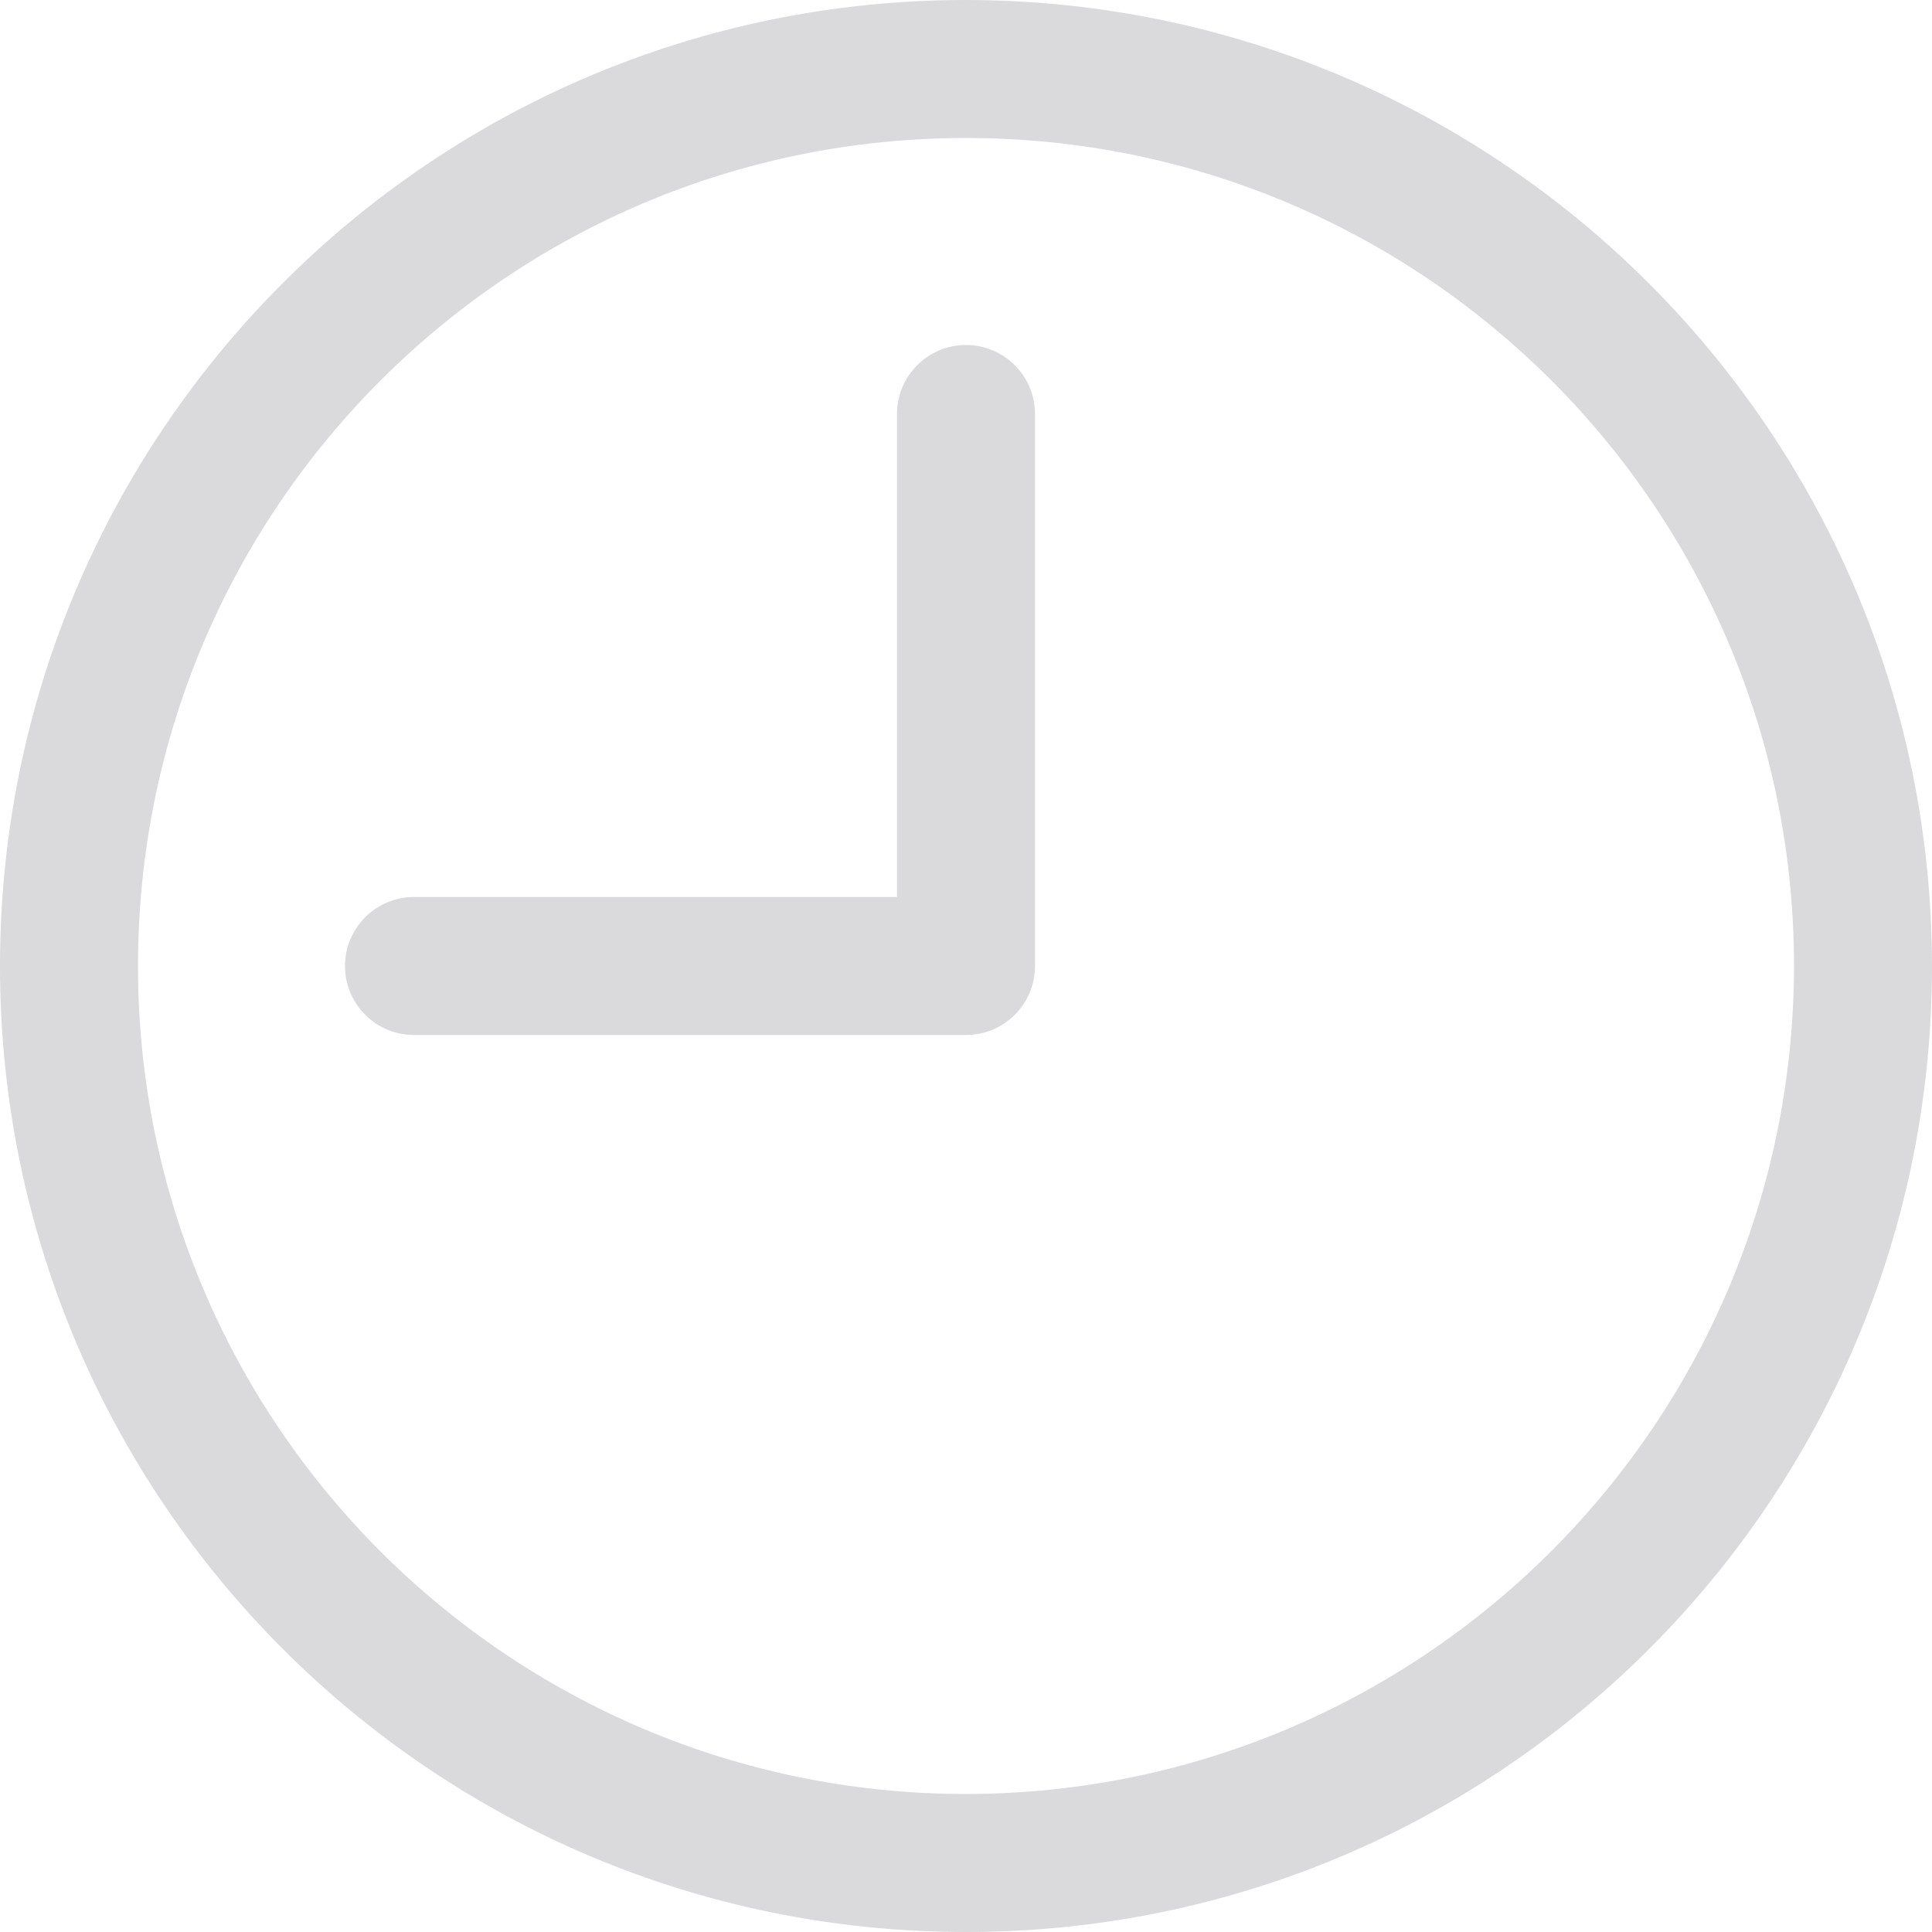
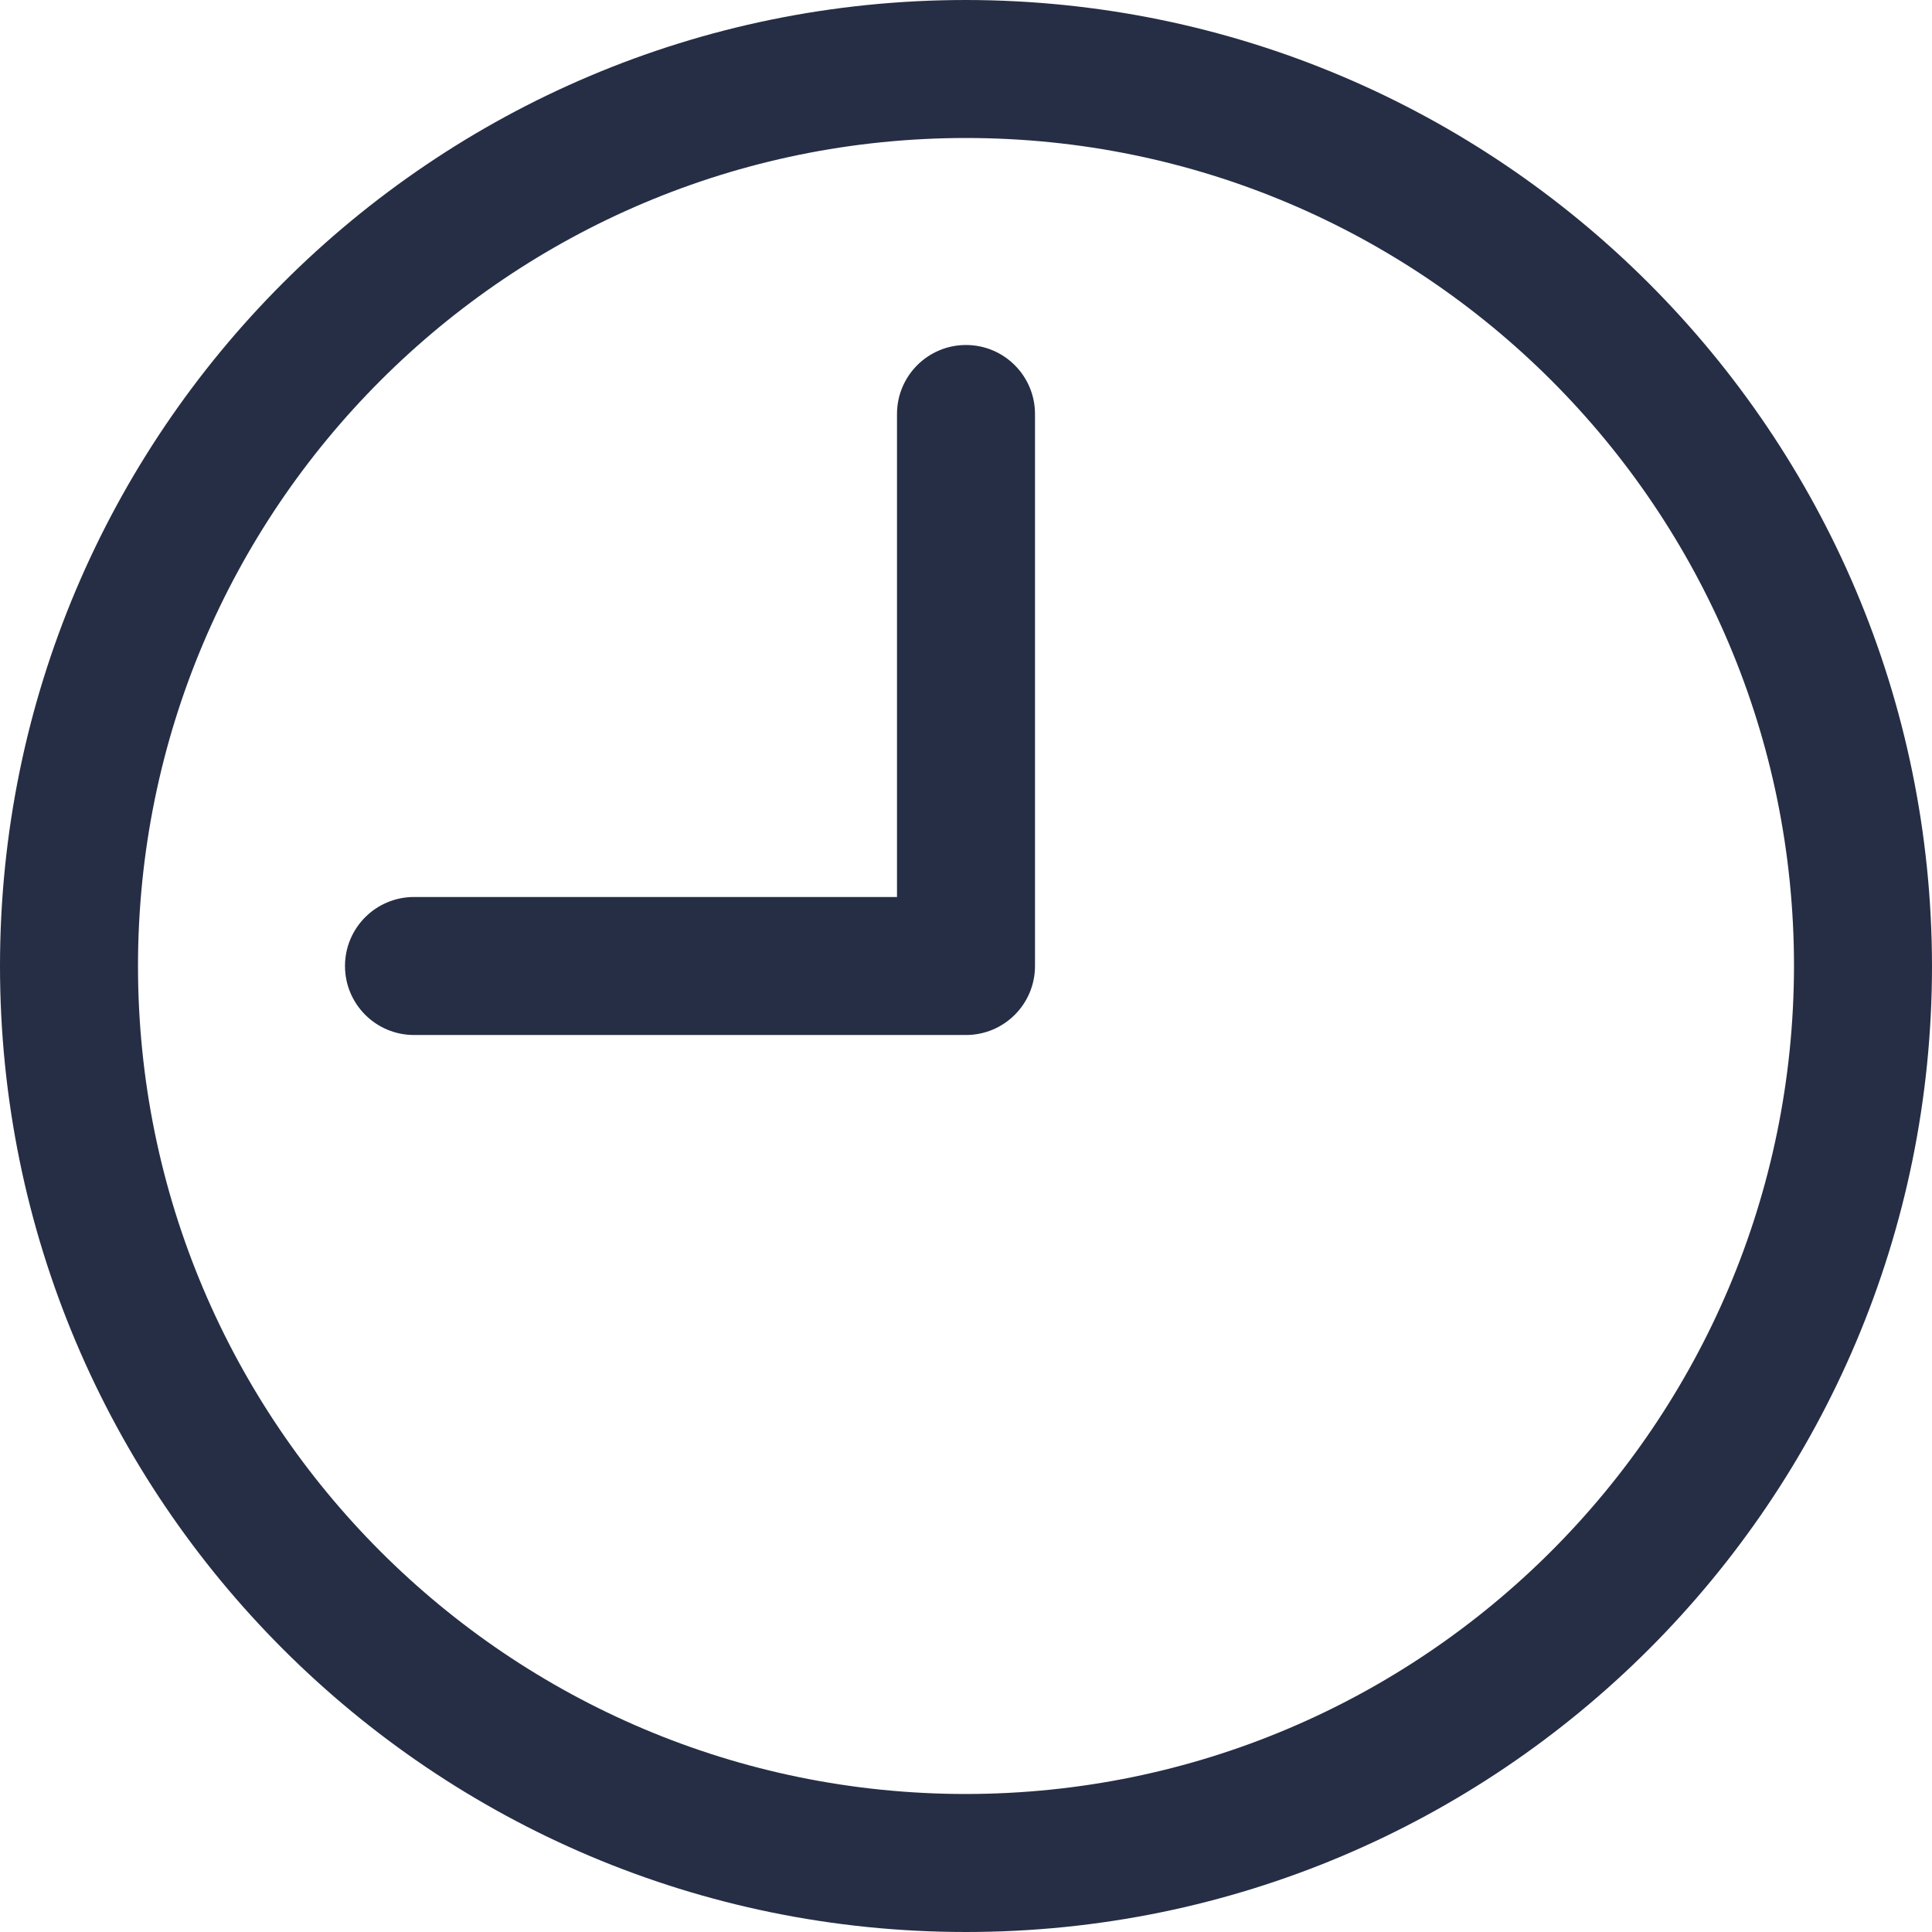
<svg xmlns="http://www.w3.org/2000/svg" version="1.1" id="Capa_1" x="0px" y="0px" viewBox="0 0 477.867 477.867" style="enable-background:new 0 0 477.867 477.867;" xml:space="preserve">
  <g>
    <g>
-       <path fill="#dadadc" d="M238.933,0C106.974,0,0,106.974,0,238.933s106.974,238.933,238.933,238.933s238.933-106.974,238.933-238.933    C477.726,107.033,370.834,0.141,238.933,0z M238.933,443.733c-113.108,0-204.8-91.692-204.8-204.8s91.692-204.8,204.8-204.8    s204.8,91.692,204.8,204.8C443.611,351.991,351.991,443.611,238.933,443.733z" />
+       <path fill="#262e45" d="M238.933,0C106.974,0,0,106.974,0,238.933s106.974,238.933,238.933,238.933s238.933-106.974,238.933-238.933    C477.726,107.033,370.834,0.141,238.933,0z M238.933,443.733c-113.108,0-204.8-91.692-204.8-204.8s91.692-204.8,204.8-204.8    s204.8,91.692,204.8,204.8C443.611,351.991,351.991,443.611,238.933,443.733z" />
    </g>
  </g>
  <g>
    <g>
-       <path fill="#dadadc" d="M238.933,85.333c-9.426,0-17.067,7.641-17.067,17.067v119.467H102.4c-9.426,0-17.067,7.641-17.067,17.067    S92.974,256,102.4,256h136.533c9.426,0,17.067-7.641,17.067-17.067V102.4C256,92.974,248.359,85.333,238.933,85.333z" />
+       <path fill="#262e45" d="M238.933,85.333c-9.426,0-17.067,7.641-17.067,17.067v119.467H102.4c-9.426,0-17.067,7.641-17.067,17.067    S92.974,256,102.4,256h136.533c9.426,0,17.067-7.641,17.067-17.067V102.4C256,92.974,248.359,85.333,238.933,85.333z" />
    </g>
  </g>
</svg>
